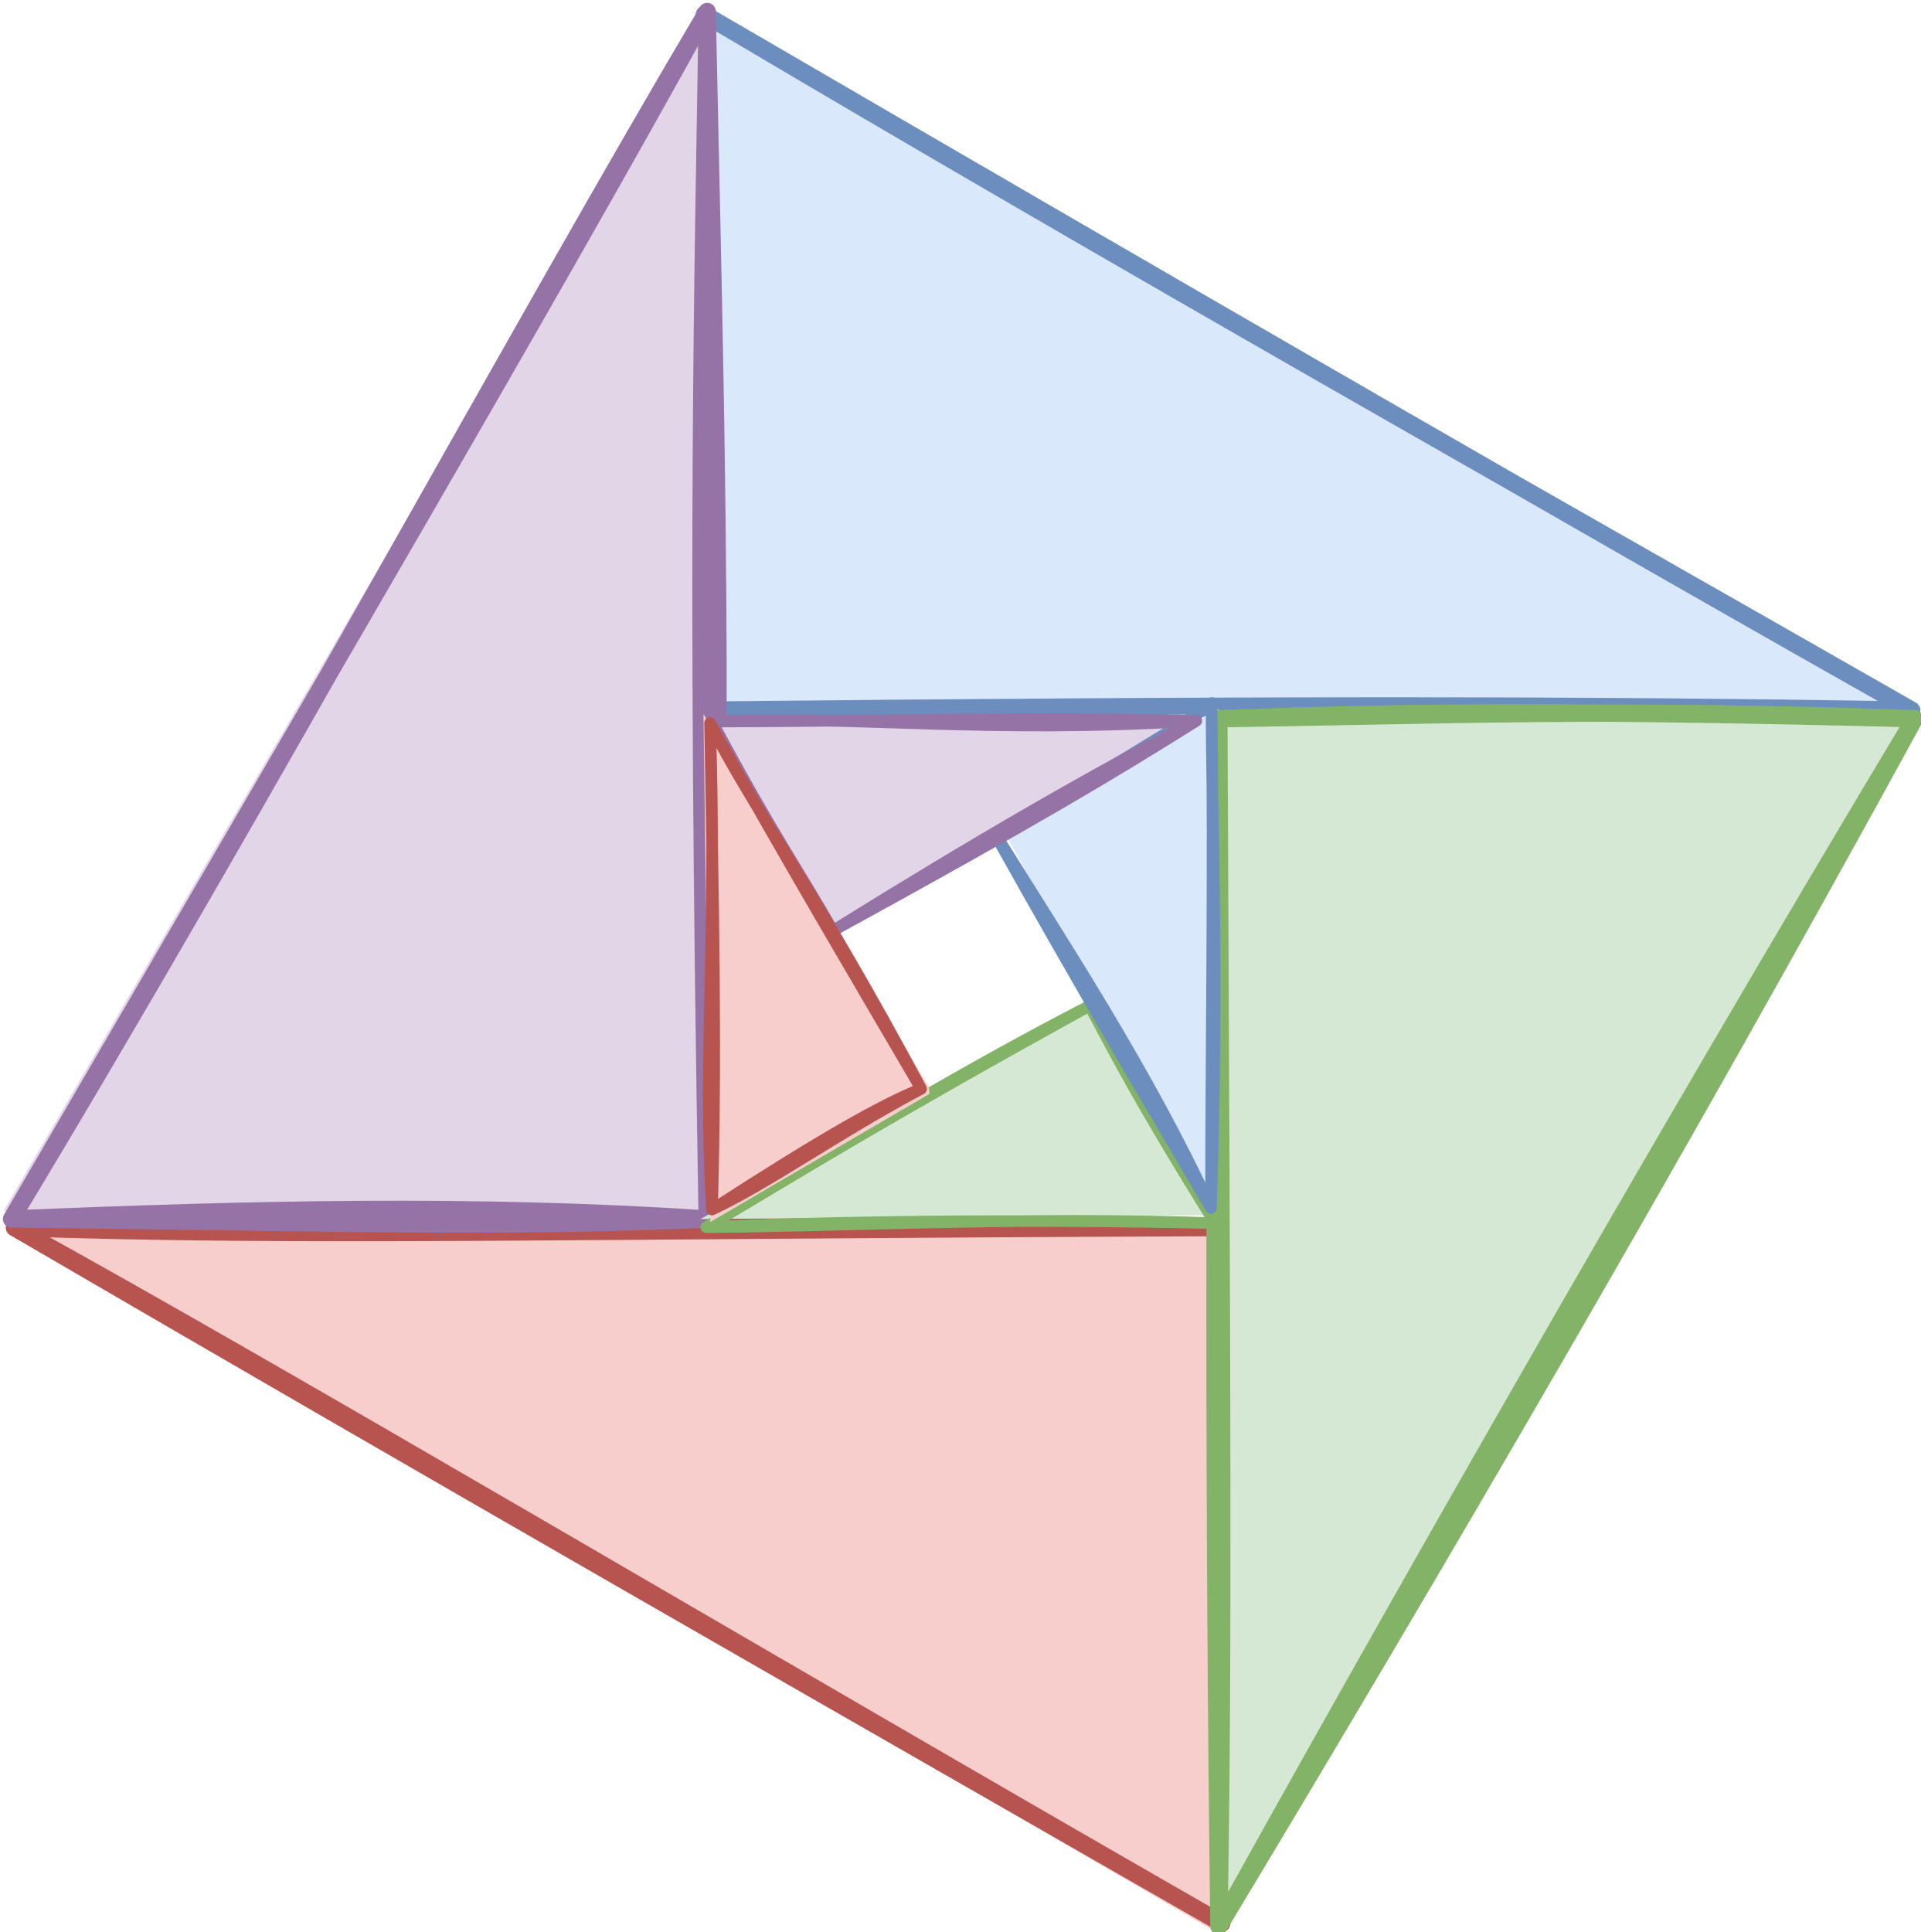
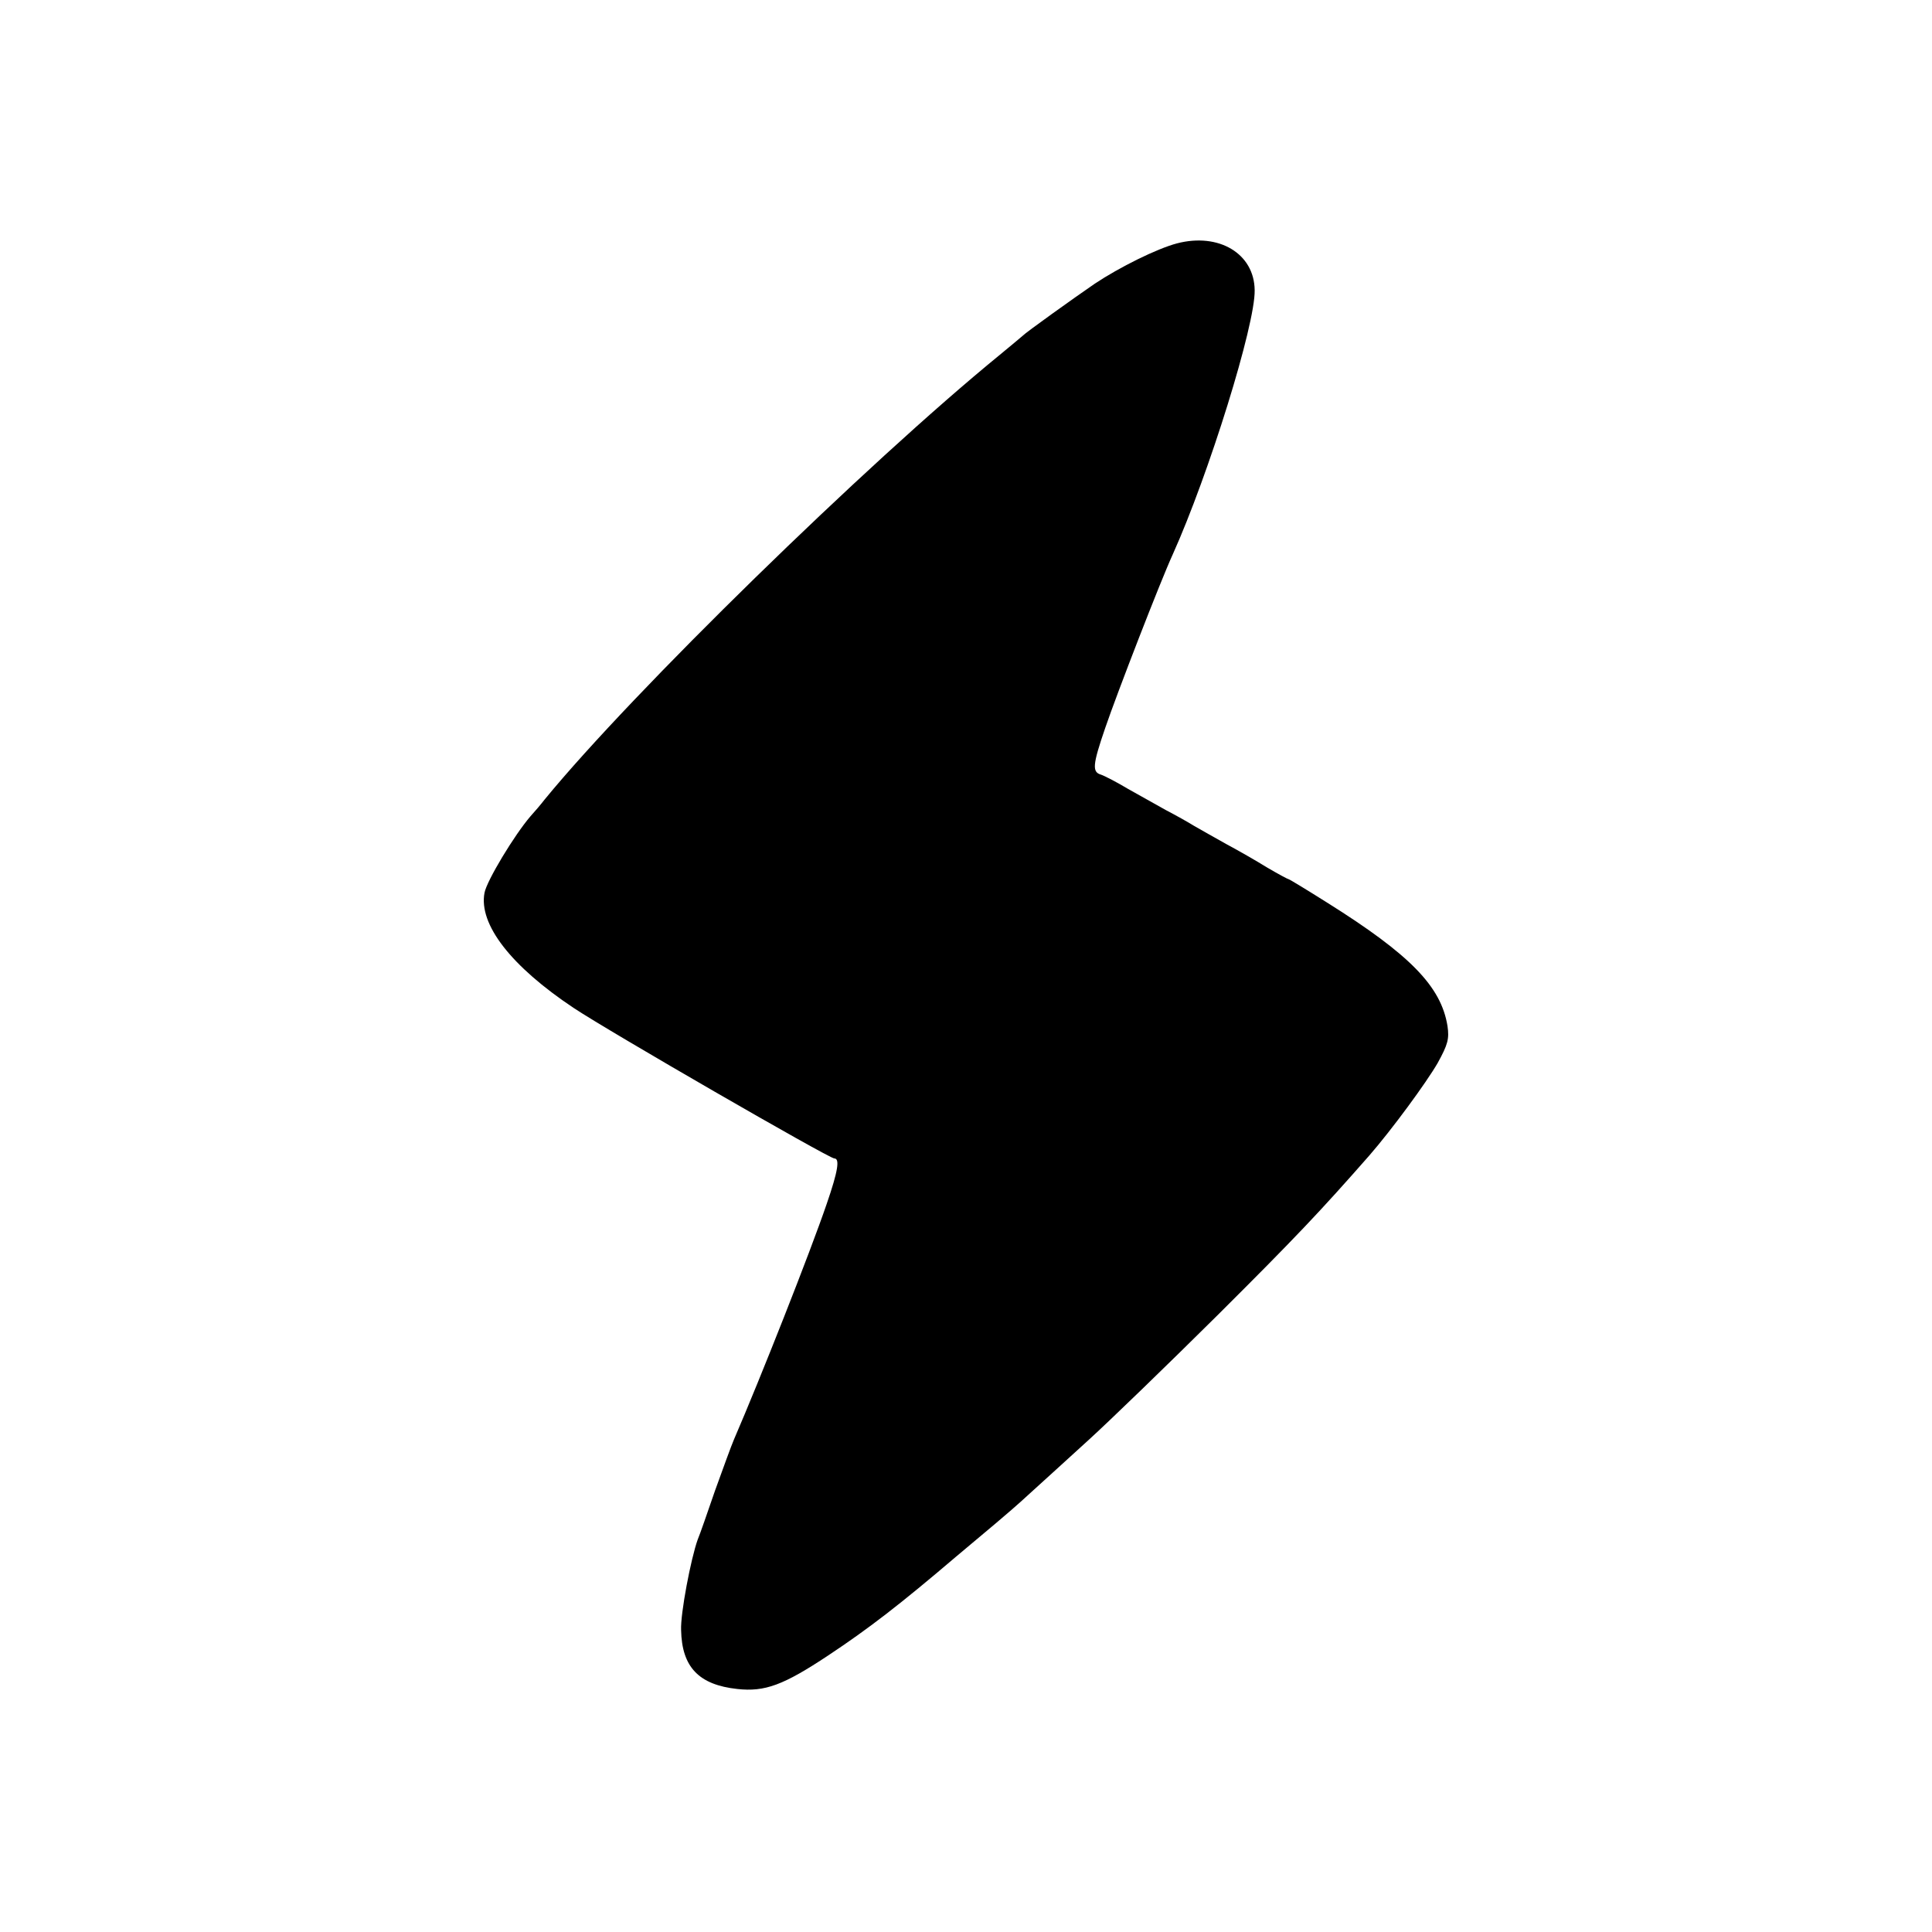
- <svg xmlns="http://www.w3.org/2000/svg" version="1.1" width="334px" height="336px" viewBox="-0.5 -0.5 334 336" content="&lt;mxfile host=&quot;Electron&quot; modified=&quot;2021-12-13T15:48:29.591Z&quot; agent=&quot;5.0 (Macintosh; Intel Mac OS X 10_15_7) AppleWebKit/537.36 (KHTML, like Gecko) draw.io/15.8.7 Chrome/91.0.447.164 Electron/13.6.2 Safari/537.36&quot; version=&quot;15.8.7&quot; etag=&quot;ad6FTkPK84tEHink3eaj&quot; type=&quot;device&quot;&gt;&lt;diagram id=&quot;1mGnMlIiFjCnLRqHFR6v&quot;&gt;1ZfBjpswEIafhmMQ2GDjYzfdtodWqpRDj5UDDlhrmMh4N0mfvmYxJAQiRcomLRdk/vHYnvnGtuzhZbn/qvm2+AGZUB4Ksr2HP3sIsYjYbyMcWoGEtBVyLbNWCo7CSv4RrRh26qvMRO20VjIAysjtUEyhqkRqBhrXGnbDbhtQ2UDY8lyMhFXK1Vj9JTNTtGqC6FH/JmRedDOHhLWWknedXSR1wTPYnUj42cNLDWDaVrlfCtXkbpiXLxes/cK0qMw1Dqh1eOPq1cXm1mUOXbBvQhtpY//O10L9hFoaCZU1rcEYKD381HX4pGTeGAxsrVqYUtmf0DZtkNtmsHKfN+Xgr3ktUx+0KSCHiqvfRkte5c2ET/WLMGnRORoNL32KsVU0GO7mX4RJYJWNVGoJCvT7avEmSUWa9r4nlnUSR3HnsXLx1aCaVDy5NNhIxP5iKsMekC1sAaUw+mC7dA6Bq2pX1DF20HfHEukruDgtj740XVnm/dhHcrbh4E2DxDMDeYYt4yLZTGIjaSLWm/ths6fPABtGyQOxRTPDdrL/2MTuy2KRZNEUxgStMSF3xEjDAcaIxQ/EGM8X44JdOhPP2IrQ0qVTbBmhmJOP4UiGGDFFD8RIZoQRnWFssnIVxyv26EfsR4z8IBleiCHxaTTCSemYZoR9Et/Ok86XJ5k6Xf/dJUmJHw5pRoT5ZHxVUjJBM7odZTJflAs8wfKK0/ReLO3OZGcsEfMZHrPEEyzR7SzZjFmG6P96dLDAj+IhTIr8mEzA7DveyNP+Hh+o77aTVz5+/gs=&lt;/diagram&gt;&lt;/mxfile&gt;">
-   <defs />
-   <g>
-     <path d="M 2 334 L 2 213 L 212 334 Z" fill="none" stroke="none" transform="rotate(-180,107,273.5)" pointer-events="all" />
-     <path d="M 0.66 332.54 L 2.74 211.34 L 211.82 333.35 L 2.64 334.43" fill="#f8cecc" stroke="none" transform="rotate(-180,107,273.5)" pointer-events="all" />
-     <path d="M 2 334 M 2 334 C 1.97 288.6 1.84 244.15 2 213 M 2 334 C 0.63 296.36 1.21 259.71 2 213 M 2 213 C 70.82 252.45 138.03 290.88 212 334 M 2 213 C 83.85 259.92 165.33 308.37 212 334 M 212 334 C 162.46 332.27 115.55 333.6 2 334 M 212 334 C 140.9 334.8 70.14 334.83 2 334" fill="none" stroke="#b85450" stroke-width="3" stroke-linejoin="round" stroke-linecap="round" stroke-miterlimit="10" transform="rotate(-180,107,273.5)" pointer-events="all" />
-     <path d="M 122 123 L 122 2 L 332 123 Z" fill="none" stroke="none" pointer-events="all" />
-     <path d="M 120.66 121.88 L 121.14 3.19 L 330.78 124.03 L 121.81 124.87" fill="#dae8fc" stroke="none" pointer-events="all" />
-     <path d="M 122 123 M 122 123 C 121.67 77.51 123.97 30.59 122 2 M 122 123 C 122.4 93.5 122.3 66.26 122 2 M 122 2 C 194.66 45.12 265.17 84.82 332 123 M 122 2 C 202.3 48.75 280.54 94.04 332 123 M 332 123 C 255.45 124.04 179.33 123.85 122 123 M 332 123 C 274.49 122.01 216.36 122.03 122 123" fill="none" stroke="#6c8ebf" stroke-width="3" stroke-linejoin="round" stroke-linecap="round" stroke-miterlimit="10" pointer-events="all" />
-     <path d="M 167 290 L 167 169 L 377 290 Z" fill="none" stroke="none" transform="rotate(90,272,229.5)" pointer-events="all" />
-     <path d="M 165.66 289.56 L 166.95 167.91 L 377.71 290.39 L 165.13 290.75" fill="#d5e8d4" stroke="none" transform="rotate(90,272,229.5)" pointer-events="all" />
-     <path d="M 167 290 M 167 290 C 166.06 264.53 165.24 236.87 167 169 M 167 290 C 166.51 254.59 165.08 219.96 167 169 M 167 169 C 245.31 215.98 325.77 261.54 377 290 M 167 169 C 242.54 210.27 317.63 254.23 377 290 M 377 290 C 330.44 289.17 283.43 289.48 167 290 M 377 290 C 304.68 290.91 233.35 290.91 167 290" fill="none" stroke="#82b366" stroke-width="3" stroke-linejoin="round" stroke-linecap="round" stroke-miterlimit="10" transform="rotate(90,272,229.5)" pointer-events="all" />
-     <path d="M -43 167 L -43 46 L 167 167 Z" fill="none" stroke="none" transform="rotate(-90,62,106.5)" pointer-events="all" />
-     <path d="M -44.48 165.47 L -41.56 44.66 L 168.18 167.04 L -41.54 166.23" fill="#e1d5e7" stroke="none" transform="rotate(-90,62,106.5)" pointer-events="all" />
-     <path d="M -43 167 M -43 167 C -40.32 126.94 -41.25 87.49 -43 46 M -43 167 C -44.69 132.09 -43.52 96.72 -43 46 M -43 46 C 33.65 92.21 111.21 133.96 167 167 M -43 46 C 37.93 93.14 117.8 139.96 167 167 M 167 167 C 100.03 168.42 33.77 170.45 -43 167 M 167 167 C 122.02 166.36 77.26 164.92 -43 167" fill="none" stroke="#9673a6" stroke-width="3" stroke-linejoin="round" stroke-linecap="round" stroke-miterlimit="10" transform="rotate(-90,62,106.5)" pointer-events="all" />
-     <path d="M 128.08 234.39 L 128.08 190.74 L 205.08 234.39 Z" fill="none" stroke="none" transform="rotate(-210,166.58,212.57)" pointer-events="all" />
-     <path d="M 126.6 233.2 L 127.93 192.26 L 205.23 236.11 L 128.71 235.06" fill="#d5e8d4" stroke="none" transform="rotate(-210,166.58,212.57)" pointer-events="all" />
-     <path d="M 128.08 234.39 M 128.08 234.39 C 126.4 220.17 127.91 204.16 128.08 190.74 M 128.08 234.39 C 128.4 224.47 128.9 215.35 128.08 190.74 M 128.08 190.74 C 157.56 208.66 187.27 225.19 205.08 234.39 M 128.08 190.74 C 156.2 208.35 185.06 222.97 205.08 234.39 M 205.08 234.39 C 185.84 234.62 168.89 235.21 128.08 234.39 M 205.08 234.39 C 177.89 235.17 151.85 235.53 128.08 234.39" fill="none" stroke="#82b366" stroke-width="2" stroke-linejoin="round" stroke-linecap="round" stroke-miterlimit="10" transform="rotate(-210,166.58,212.57)" pointer-events="all" />
-     <path d="M 172.18 187.68 L 172.18 143.68 L 248.18 187.68 Z" fill="none" stroke="none" transform="rotate(60,210.18,165.68)" pointer-events="all" />
-     <path d="M 170.7 187.85 L 173.65 144.63 L 248.18 188.12 L 173.46 186.11" fill="#dae8fc" stroke="none" transform="rotate(60,210.18,165.68)" pointer-events="all" />
-     <path d="M 172.18 187.68 M 172.18 187.68 C 172.03 169.14 171.28 155.28 172.18 143.68 M 172.18 187.68 C 172.95 174 172.79 160.18 172.18 143.68 M 172.18 143.68 C 189.61 153.85 211.3 164.72 248.18 187.68 M 172.18 143.68 C 197.32 157.71 223.63 173.52 248.18 187.68 M 248.18 187.68 C 221.25 185.25 194.6 186.97 172.18 187.68 M 248.18 187.68 C 225.79 187.83 204.21 188.15 172.18 187.68" fill="none" stroke="#6c8ebf" stroke-width="2" stroke-linejoin="round" stroke-linecap="round" stroke-miterlimit="10" transform="rotate(60,210.18,165.68)" pointer-events="all" />
-     <path d="M 128.98 145.93 L 128.98 103.93 L 201.98 145.93 Z" fill="none" stroke="none" transform="rotate(-30,165.48,124.93)" pointer-events="all" />
-     <path d="M 127.5 146.44 L 128.86 103.74 L 200.95 144.05 L 129.42 145.8" fill="#e1d5e7" stroke="none" transform="rotate(-30,165.48,124.93)" pointer-events="all" />
-     <path d="M 128.98 145.93 M 128.98 145.93 C 129.01 137.54 126.7 127.46 128.98 103.93 M 128.98 145.93 C 129.08 135.23 128.24 125.66 128.98 103.93 M 128.98 103.93 C 150.69 115.14 168.46 129.21 201.98 145.93 M 128.98 103.93 C 152.99 117.77 176.29 130.2 201.98 145.93 M 201.98 145.93 C 181.56 144.96 158.9 144.96 128.98 145.93 M 201.98 145.93 C 185.17 146.54 170.09 146.85 128.98 145.93" fill="none" stroke="#9673a6" stroke-width="2" stroke-linejoin="round" stroke-linecap="round" stroke-miterlimit="10" transform="rotate(-30,165.48,124.93)" pointer-events="all" />
-     <path d="M 86.45 188.56 L 86.45 146.56 L 159.9 188.56 Z" fill="none" stroke="none" transform="rotate(-120,123.17,167.56)" pointer-events="all" />
-     <path d="M 84.97 189.41 L 84.73 145.22 L 161.83 188.36 L 86.06 189.87" fill="#f8cecc" stroke="none" transform="rotate(-120,123.17,167.56)" pointer-events="all" />
-     <path d="M 86.45 188.56 M 86.45 188.56 C 87.49 181.15 87.62 169.66 86.45 146.56 M 86.45 188.56 C 87.03 171.8 85.53 157.42 86.45 146.56 M 86.45 146.56 C 109.33 157.86 128.07 171.65 159.9 188.56 M 86.45 146.56 C 109.63 160.86 131.06 172.58 159.9 188.56 M 159.9 188.56 C 144.78 187.57 124.93 189.85 86.45 188.56 M 159.9 188.56 C 133.05 188.16 106.83 188.45 86.45 188.56" fill="none" stroke="#b85450" stroke-width="2" stroke-linejoin="round" stroke-linecap="round" stroke-miterlimit="10" transform="rotate(-120,123.17,167.56)" pointer-events="all" />
+ <svg xmlns="http://www.w3.org/2000/svg" version="1.0" width="512pt" height="512pt" viewBox="0 0 512 512" preserveAspectRatio="xMidYMid meet">
+   <g transform="translate(0,512) scale(0.1,-0.1)" fill="#000000" stroke="none">
+     <path d="M3119 4475 c-53 -14 -152 -63 -218 -107 -54 -37 -184 -130 -191 -138 -3 -3 -30 -25 -60 -50 -355 -290 -974 -895 -1206 -1178 -10 -13 -27 -33 -38 -45 -43 -50 -116 -171 -122 -203 -16 -84 71 -195 236 -305 93 -62 677 -399 691 -399 15 0 10 -33 -20 -120 -44 -129 -176 -463 -246 -625 -7 -16 -29 -77 -50 -135 -20 -58 -40 -116 -46 -130 -18 -50 -46 -196 -44 -240 2 -98 47 -145 149 -156 73 -8 122 10 241 89 107 71 190 135 339 262 39 33 87 73 106 89 19 16 60 51 90 79 30 27 100 91 155 141 55 50 208 198 340 329 208 207 275 278 404 425 60 69 151 193 181 245 27 49 31 64 26 98 -17 105 -99 189 -319 327 -54 34 -100 62 -102 62 -2 0 -28 14 -57 31 -29 18 -78 46 -108 62 -30 17 -68 38 -85 48 -16 10 -50 29 -75 42 -25 14 -70 39 -100 56 -30 18 -63 35 -72 38 -24 7 -23 25 11 124 31 91 146 388 179 460 95 211 219 609 217 700 -1 97 -95 153 -206 124z" />
  </g>
</svg>
